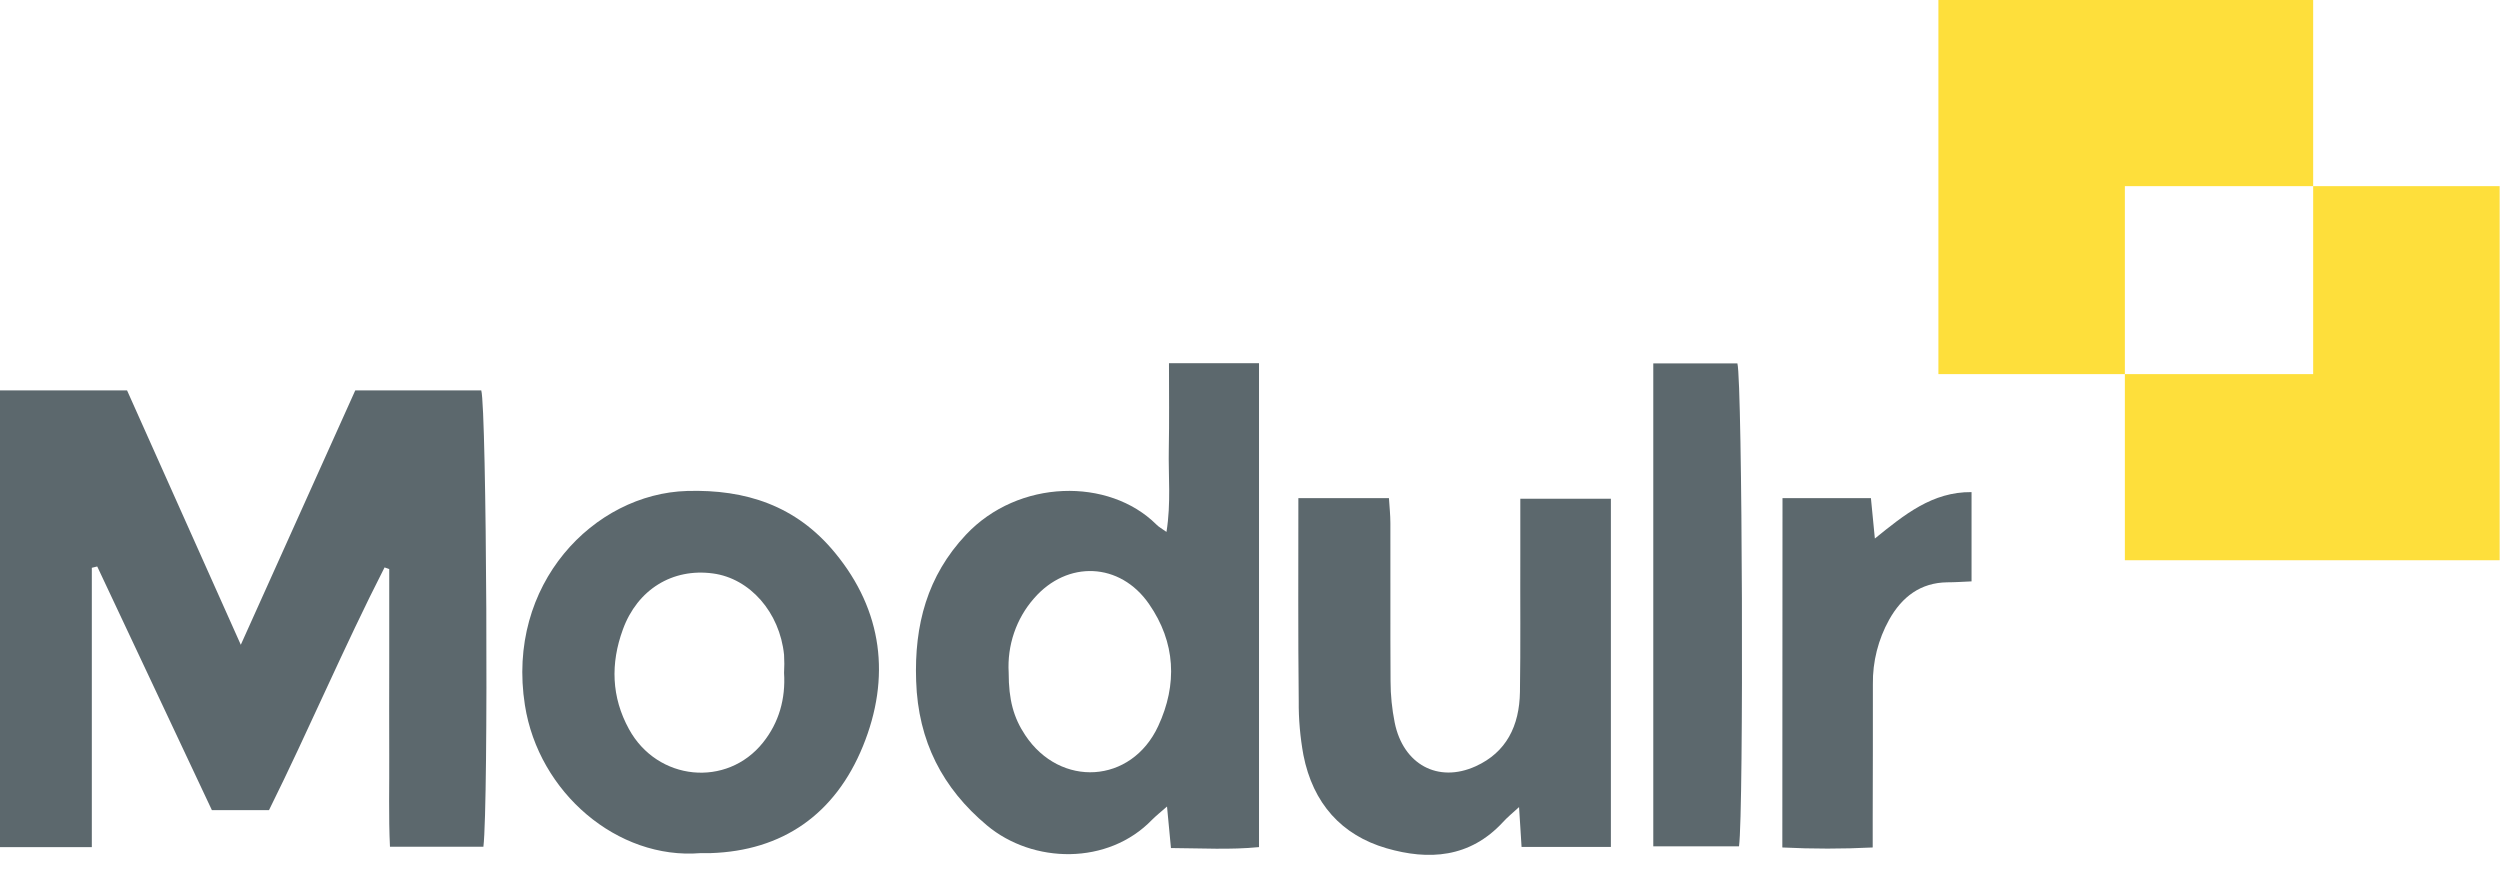
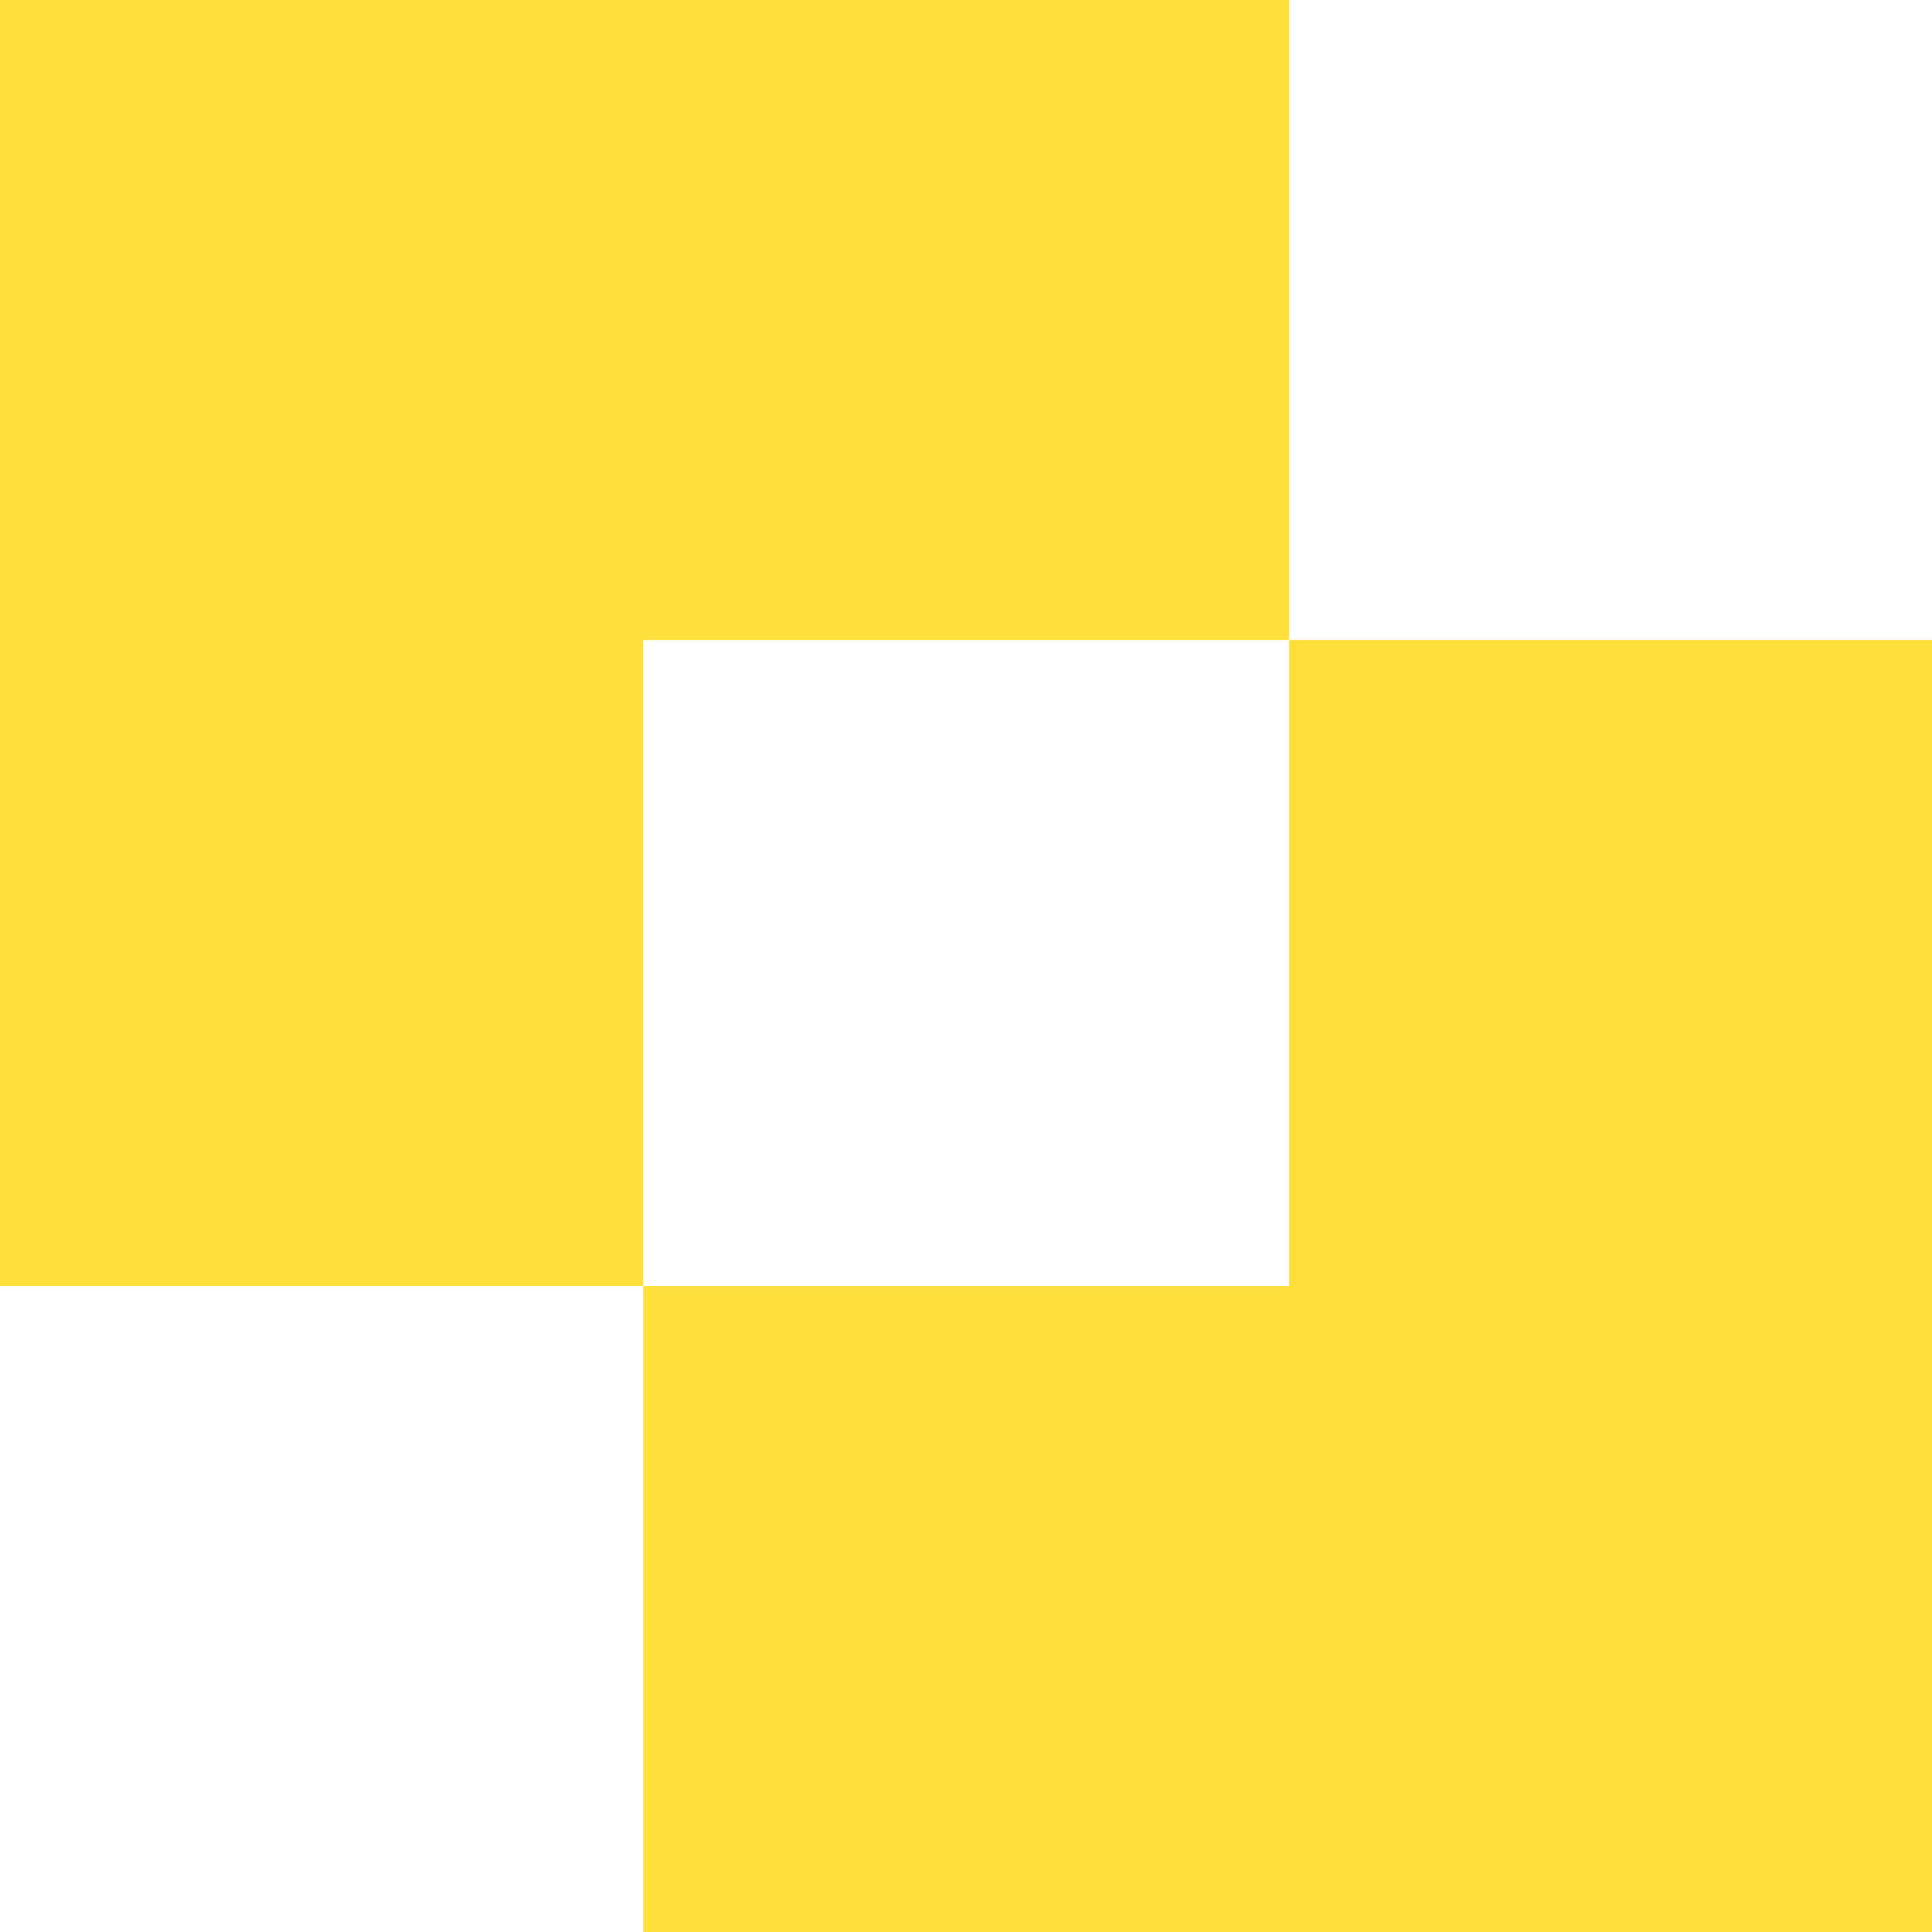
- <svg xmlns="http://www.w3.org/2000/svg" width="144px" height="50px" viewBox="0 0 144 50" version="1.1">
-   <g id="Navigation" stroke="none" stroke-width="1" fill="none" fill-rule="evenodd">
-     <g id="Modulr---Mobile-Nav-Partners" transform="translate(-31, -15)" fill-rule="nonzero">
+ <svg xmlns="http://www.w3.org/2000/svg" version="1.1" id="Layer_1" x="0px" y="0px" viewBox="0 0 32.3 32.3" style="enable-background:new 0 0 32.3 32.3;" xml:space="preserve" width="50px" height="50px">
+   <style type="text/css">
+ 	.modulr-st0{fill:#FEDF3B;}
+ </style>
+   <g id="Navigation">
+     <g id="Modulr---Mobile-Nav-Partners" transform="translate(-31, -15)">
      <g id="modulr-logo-dark" transform="translate(31, 15)">
-         <g id="logo" transform="translate(0, 20.83333)" fill="#5C686D">
-           <path class="letter" d="M5.289,27.96 L0,27.96 L0,1.652 L7.318,1.652 L13.87,16.306 C16.158,11.219 18.301,6.457 20.464,1.652 L27.72,1.652 C28.031,2.696 28.144,25.405 27.844,27.938 L22.462,27.938 C22.379,26.209 22.431,24.437 22.42,22.676 C22.41,20.883 22.42,19.089 22.42,17.306 L22.42,11.947 L22.151,11.849 C19.812,16.426 17.793,21.198 15.495,25.829 L12.204,25.829 L5.6,11.795 L5.289,11.871 L5.289,27.96 Z" id="Path" />
-           <path class="letter" d="M74.786,7.86 L80.003,7.86 C80.034,8.349 80.086,8.827 80.086,9.305 C80.096,12.338 80.076,15.382 80.096,18.415 C80.096,19.209 80.179,20.002 80.334,20.785 C80.821,23.198 82.829,24.285 84.992,23.307 C86.773,22.502 87.518,20.97 87.549,19.024 C87.59,16.382 87.559,13.752 87.57,11.11 L87.57,7.892 L92.787,7.892 L92.787,27.949 L87.642,27.949 C87.59,27.199 87.559,26.525 87.497,25.655 C87.104,26.014 86.824,26.242 86.576,26.514 C84.661,28.59 82.291,28.731 79.858,28.025 C77.281,27.275 75.625,25.448 75.076,22.655 C74.89,21.633 74.797,20.589 74.807,19.546 C74.765,15.708 74.786,11.882 74.786,7.86 Z" id="Path" />
-           <path class="letter" d="M95.229,0.098 L100.074,0.098 C100.364,1.185 100.446,25.883 100.167,27.916 L95.229,27.916 L95.229,0.098 Z" id="Path" />
-           <path class="letter" d="M102.672,7.86 L107.765,7.86 C107.837,8.588 107.91,9.305 107.992,10.186 C109.7,8.805 111.305,7.49 113.561,7.512 L113.561,12.654 C113.075,12.675 112.609,12.708 112.153,12.708 C110.632,12.73 109.555,13.534 108.81,14.871 C108.189,15.991 107.858,17.274 107.878,18.578 C107.878,21.165 107.878,23.753 107.868,26.351 L107.868,27.981 C106.129,28.068 104.401,28.068 102.662,27.981 L102.672,7.86 Z" id="Path" />
-           <path class="letter" d="M67.333,0.087 C67.333,1.859 67.354,3.446 67.323,5.033 C67.292,6.577 67.458,8.131 67.189,9.805 C66.899,9.599 66.733,9.512 66.609,9.381 C63.876,6.664 58.659,6.751 55.637,9.968 C53.411,12.338 52.656,15.165 52.77,18.393 C52.883,21.872 54.302,24.579 56.848,26.709 C59.498,28.927 63.824,29.014 66.36,26.383 C66.588,26.155 66.847,25.949 67.22,25.622 C67.302,26.514 67.375,27.22 67.447,28.014 C69.207,28.025 70.874,28.123 72.519,27.96 L72.519,0.087 L67.333,0.087 Z M66.712,20.991 C65.17,24.318 61.071,24.557 59.053,21.513 C58.38,20.502 58.1,19.48 58.1,17.915 C58.007,16.339 58.535,14.795 59.56,13.632 C61.475,11.425 64.518,11.545 66.184,13.958 C67.716,16.165 67.83,18.589 66.712,20.991 L66.712,20.991 Z" id="Shape" />
-           <path class="letter" d="M48.091,11.001 C45.855,8.284 42.946,7.349 39.582,7.446 C34.21,7.599 29.138,12.817 30.235,19.785 C31.022,24.818 35.566,28.699 40.348,28.307 L40.918,28.307 C45.068,28.177 48.101,26.079 49.706,22.144 C51.31,18.209 50.855,14.349 48.091,11.001 Z M43.95,21.937 C41.87,24.546 37.864,24.155 36.229,21.165 C35.214,19.317 35.162,17.382 35.877,15.426 C36.715,13.121 38.734,11.882 41.063,12.197 C43.195,12.48 44.913,14.436 45.162,16.882 C45.182,17.23 45.182,17.578 45.162,17.926 C45.255,19.415 44.872,20.785 43.95,21.937 L43.95,21.937 Z" id="Shape" />
-         </g>
-         <g id="Group" transform="translate(111.6522, 0)" fill="#FEDF3B">
-           <polygon class="shape" id="Path" points="21.586 10.722 21.586 0 0 0 0 21.549 10.74 21.549 10.74 10.722" />
-           <polygon class="shape" id="Path" points="21.586 10.722 21.586 21.549 10.74 21.549 10.74 32.27 32.327 32.27 32.327 10.722" />
+         <g id="Group" transform="translate(111.6522, 0)">
+           <polygon id="Path_4_" class="modulr-st0" points="-90.1,10.7 -90.1,0 -111.7,0 -111.7,21.5 -100.9,21.5 -100.9,10.7     " />
+           <polygon id="Path_5_" class="modulr-st0" points="-90.1,10.7 -90.1,21.5 -100.9,21.5 -100.9,32.3 -79.3,32.3 -79.3,10.7     " />
        </g>
      </g>
    </g>
  </g>
</svg>
